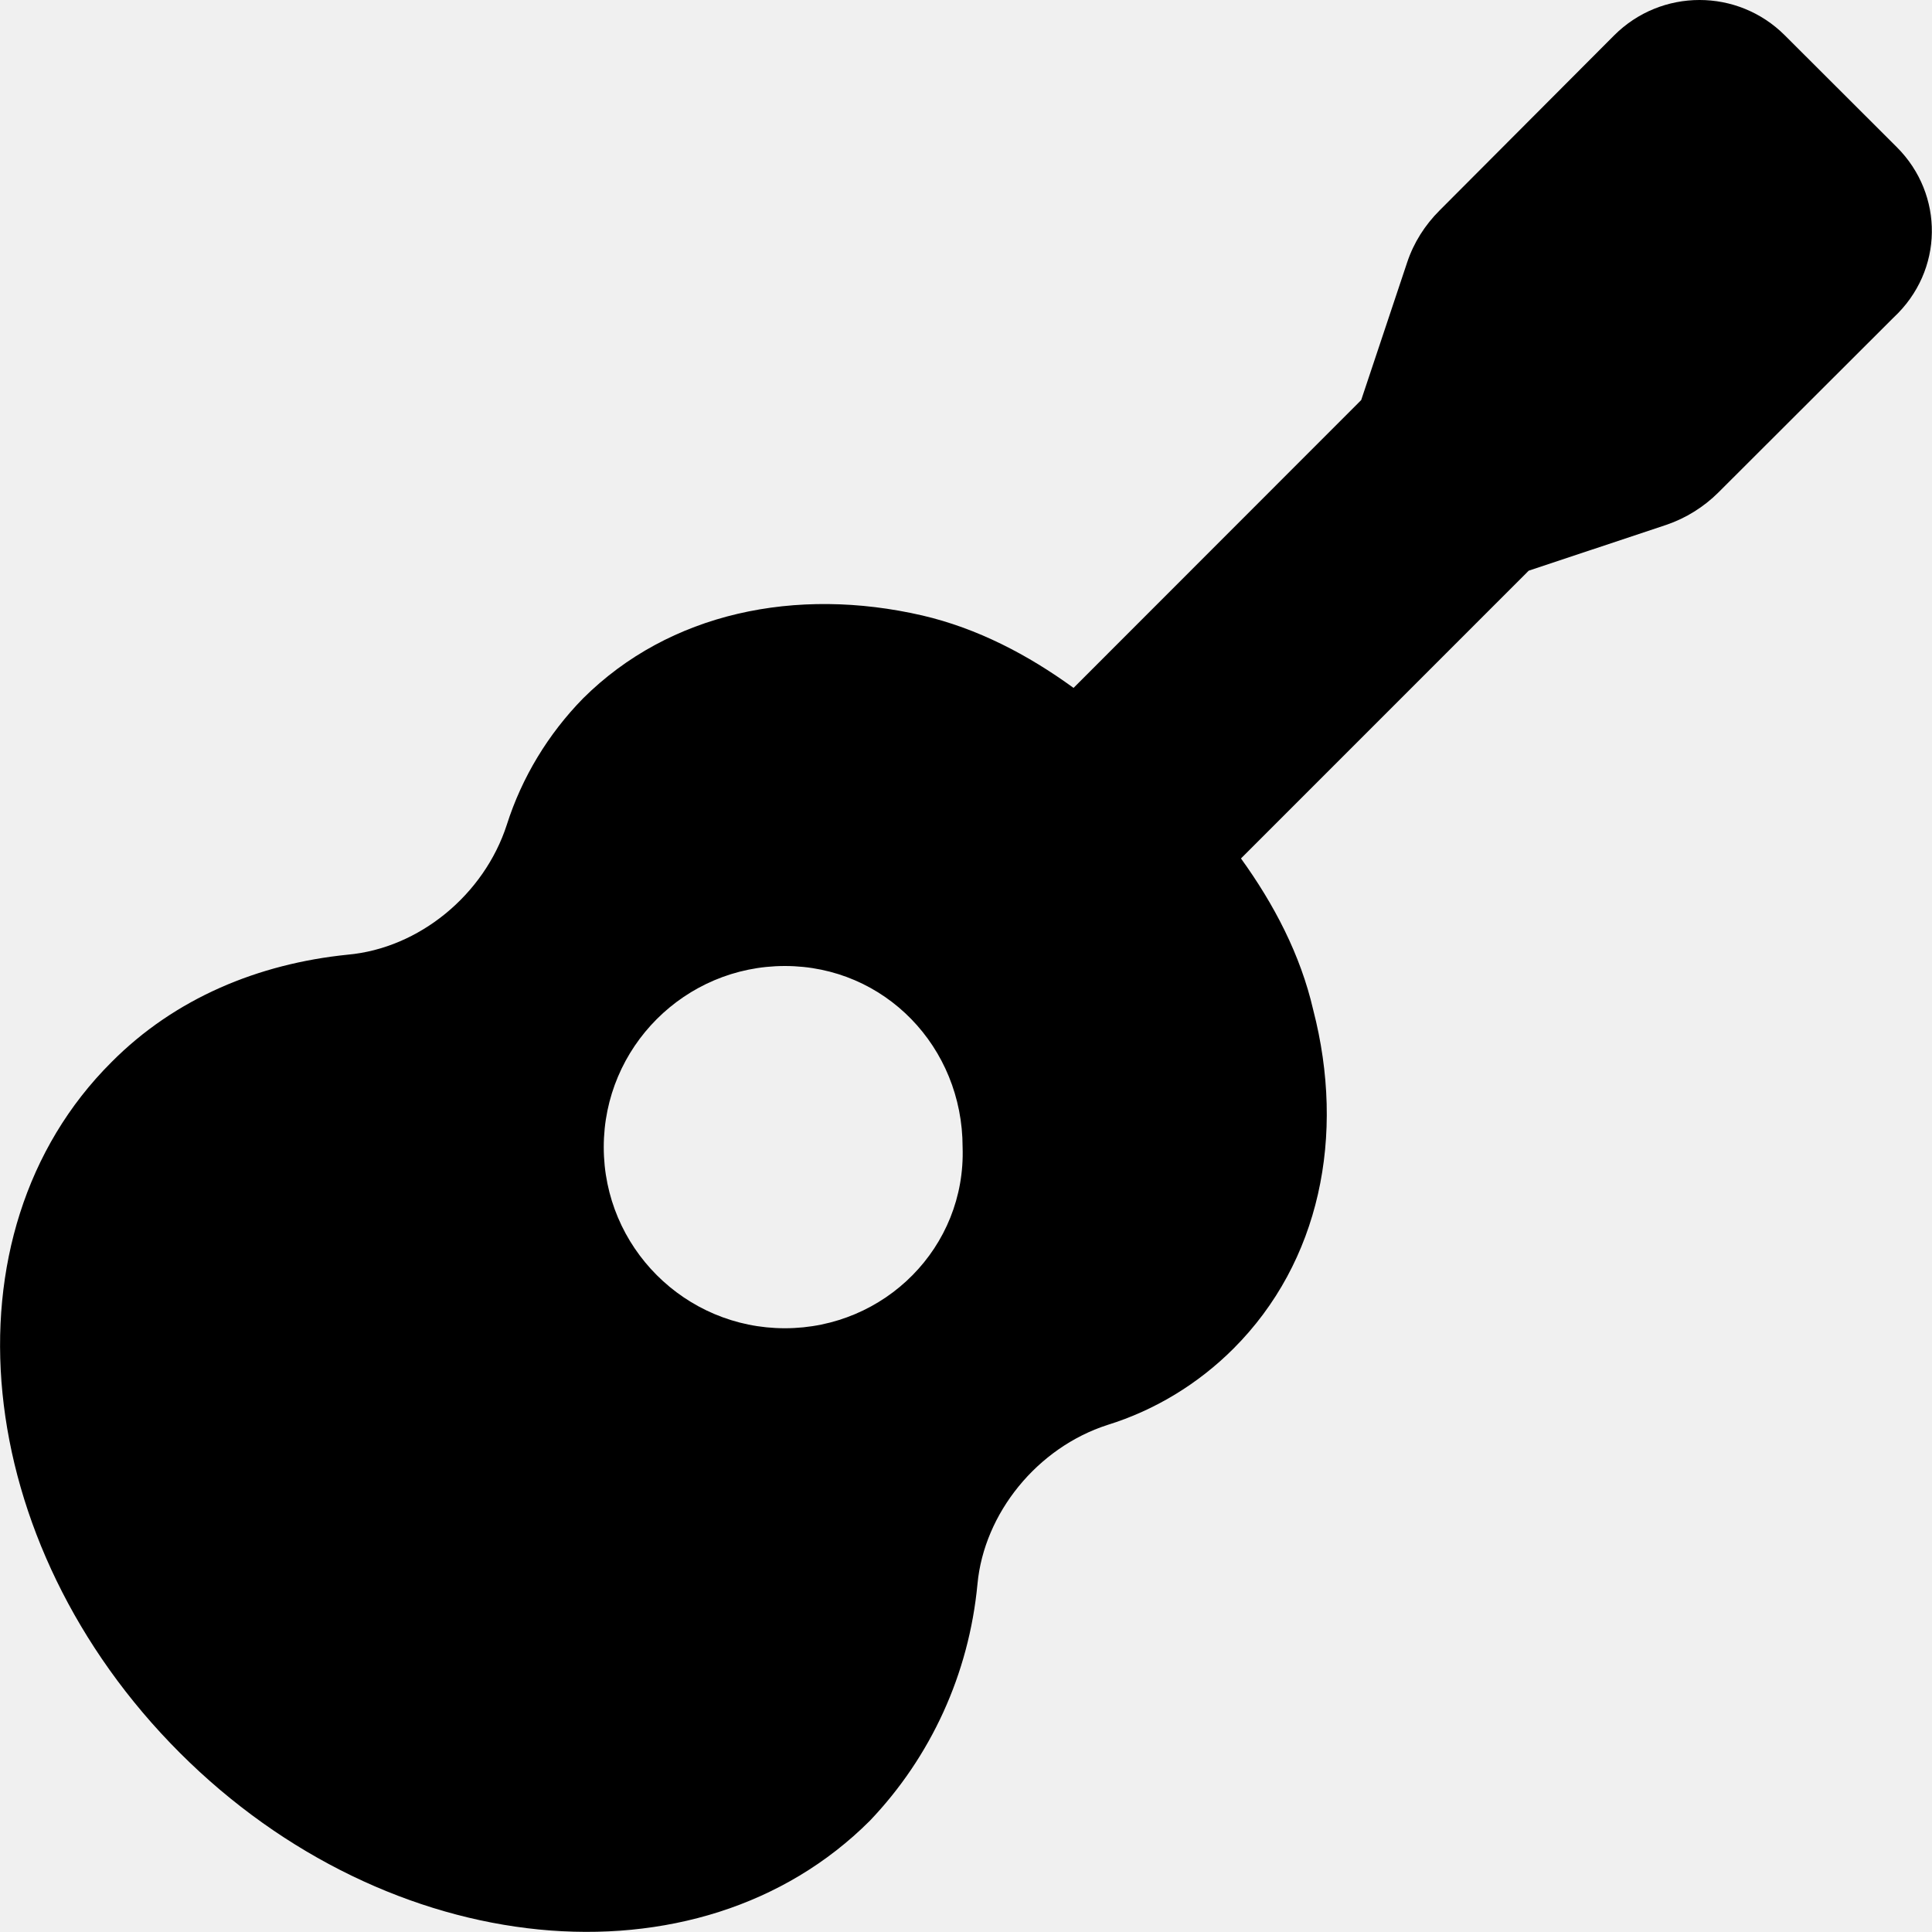
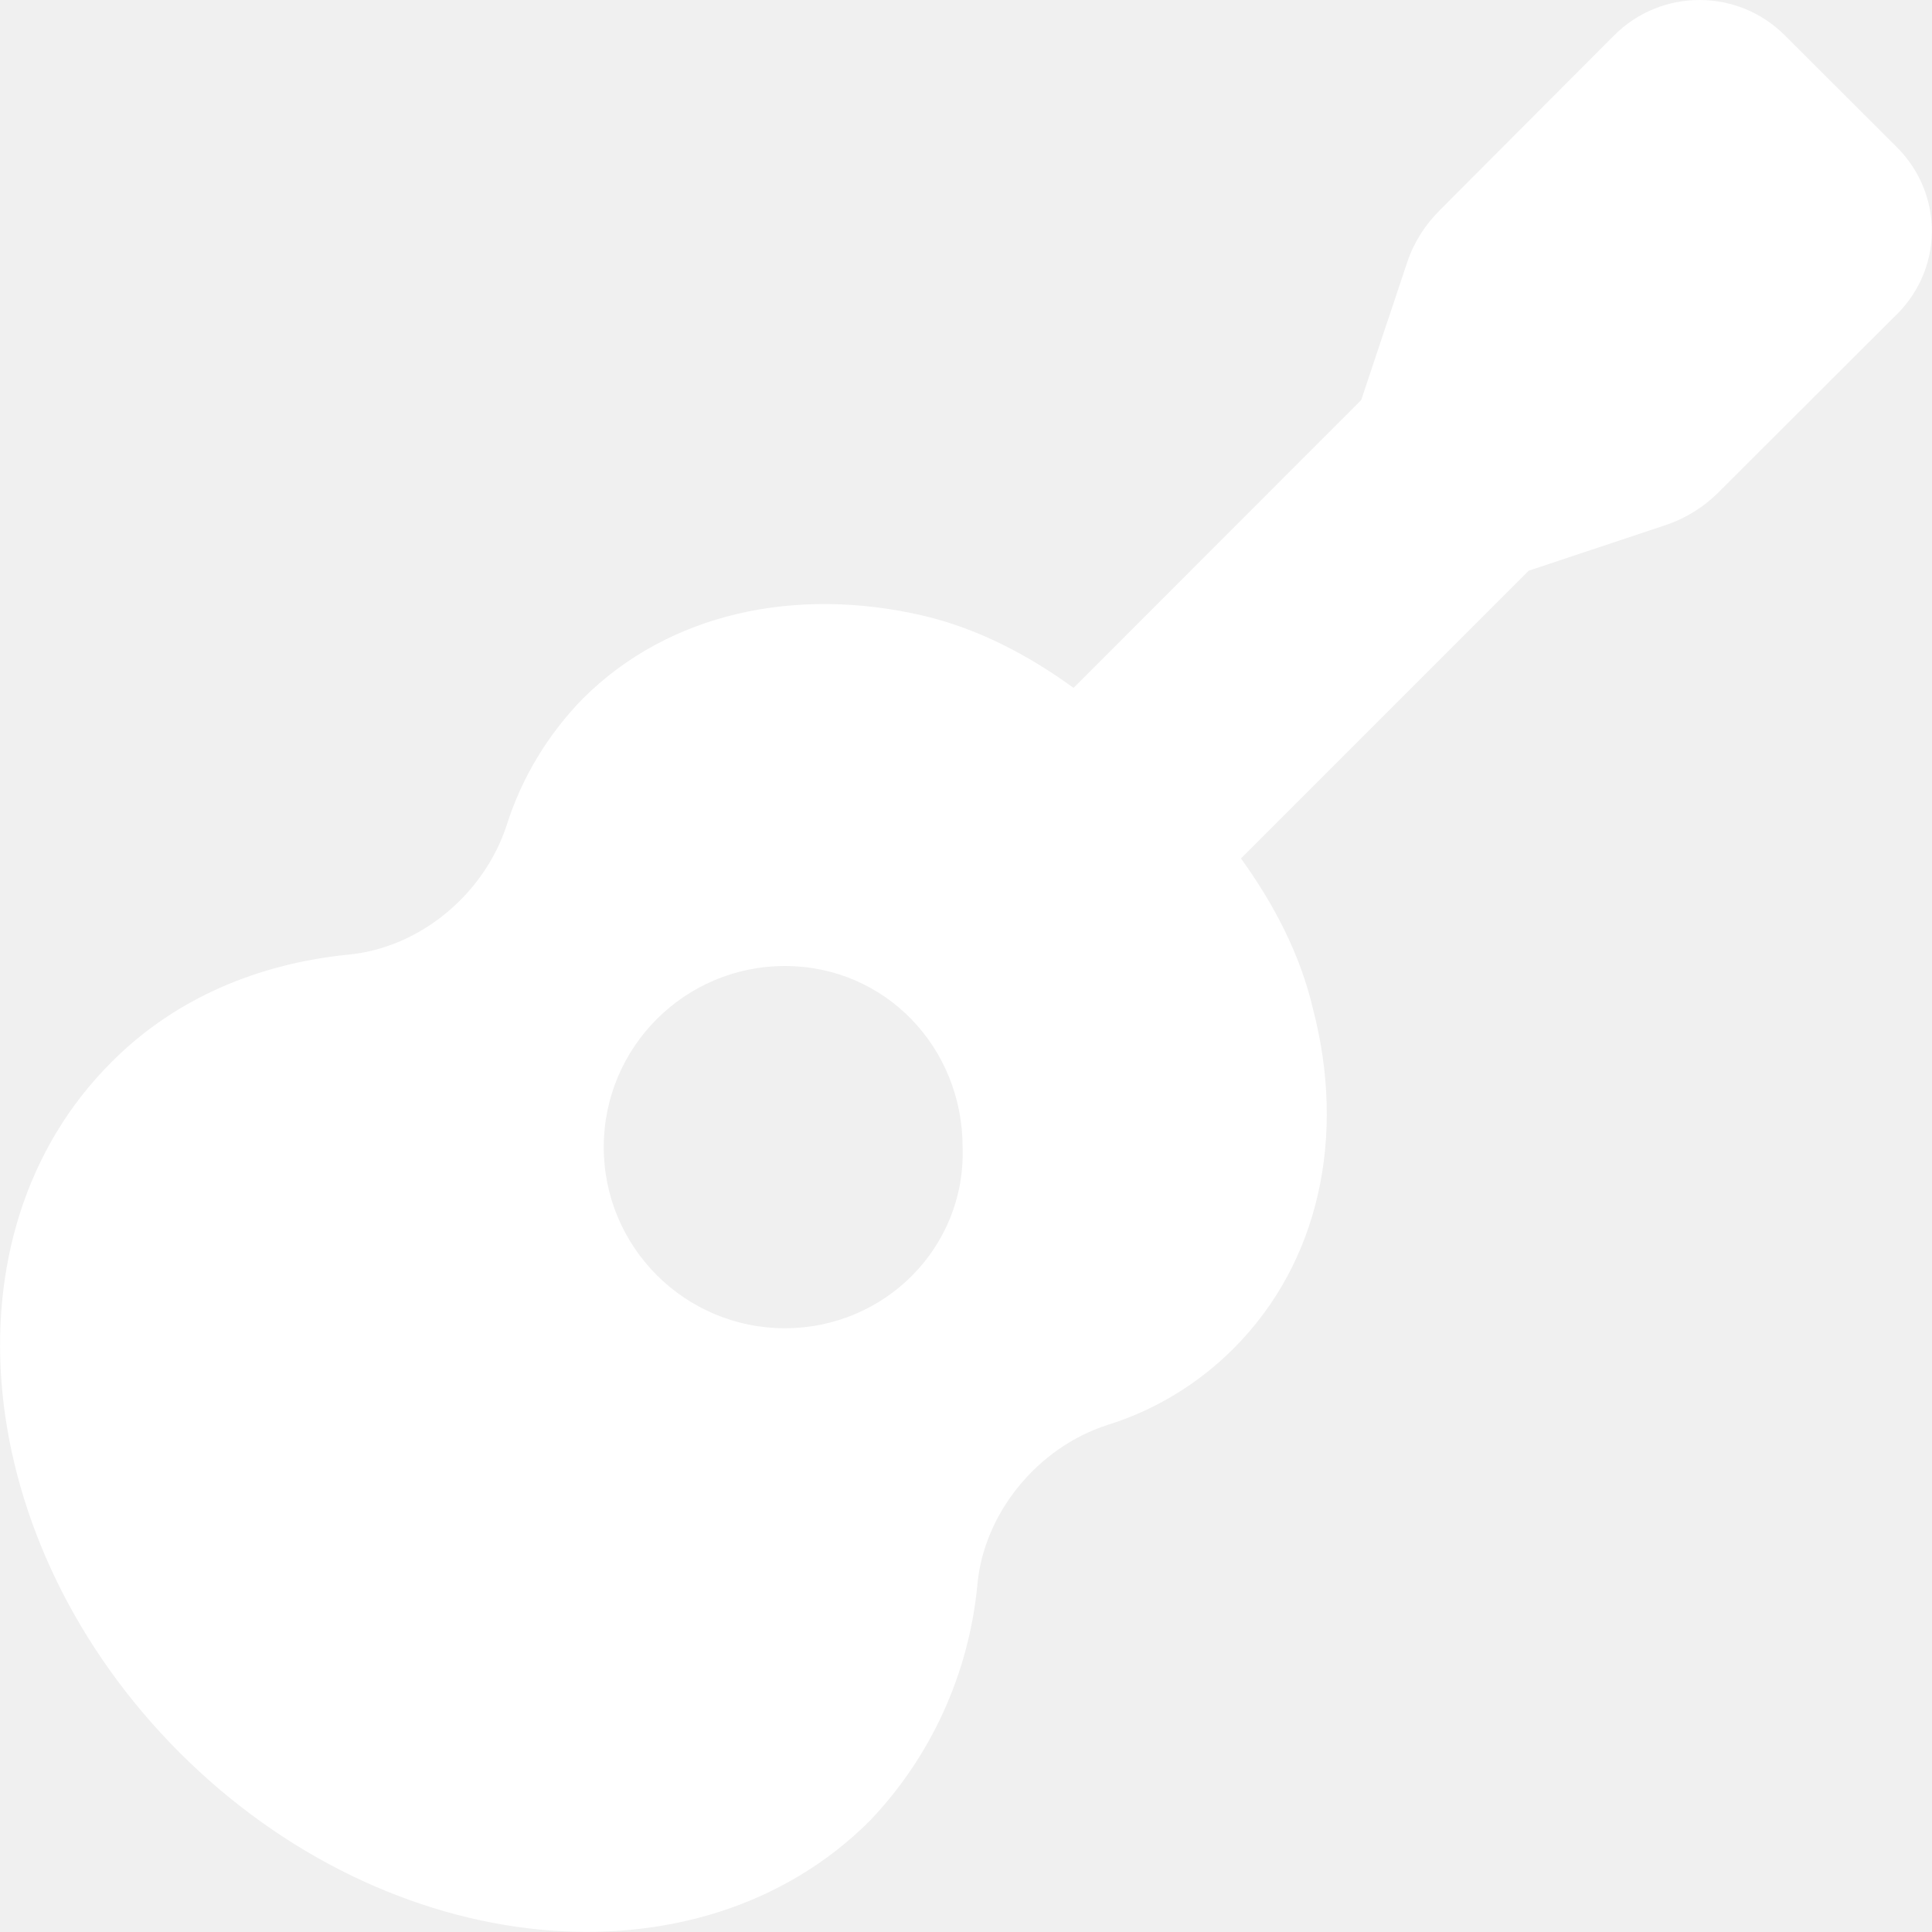
- <svg xmlns="http://www.w3.org/2000/svg" viewBox="0 0 512 512">
+ <svg xmlns="http://www.w3.org/2000/svg" viewBox="0 0 512 512" fill="#ffffff">
  <path d="M502.7 39.02L473 9.37c-12.5-12.5-32.74-12.49-45.24 .011l-46.24 46.37c-3.875 3.875-6.848 8.506-8.598 13.76l-12.19 36.51L284.5 182.3C272.4 173.5 259 166.5 244.4 163.1C211 155.4 177.4 162.3 154.5 185.1C145.3 194.5 138.3 206 134.3 218.6C128.3 237.1 111.1 251.3 92.14 253C68.52 255.4 46.39 264.5 29.52 281.5c-45.62 45.5-37.38 127.5 18.12 183c55.37 55.38 137.4 63.51 182.9 18c16.1-16.88 26.25-38.85 28.5-62.72c1.75-18.75 15.84-36.16 34.47-42.16c12.5-3.875 24.03-10.87 33.4-20.25c22.87-22.88 29.75-56.38 21.1-89.76c-3.375-14.63-10.39-27.99-19.14-40.11l76.25-76.26l36.53-12.17c5.125-1.75 9.894-4.715 13.77-8.59l46.36-46.29C515.2 71.72 515.2 51.52 502.7 39.02zM208 352c-26.5 0-48-21.5-48-48c0-26.5 21.5-48 48-48s47.1 21.5 47.1 48C256 330.5 234.5 352 208 352z" />
</svg>
